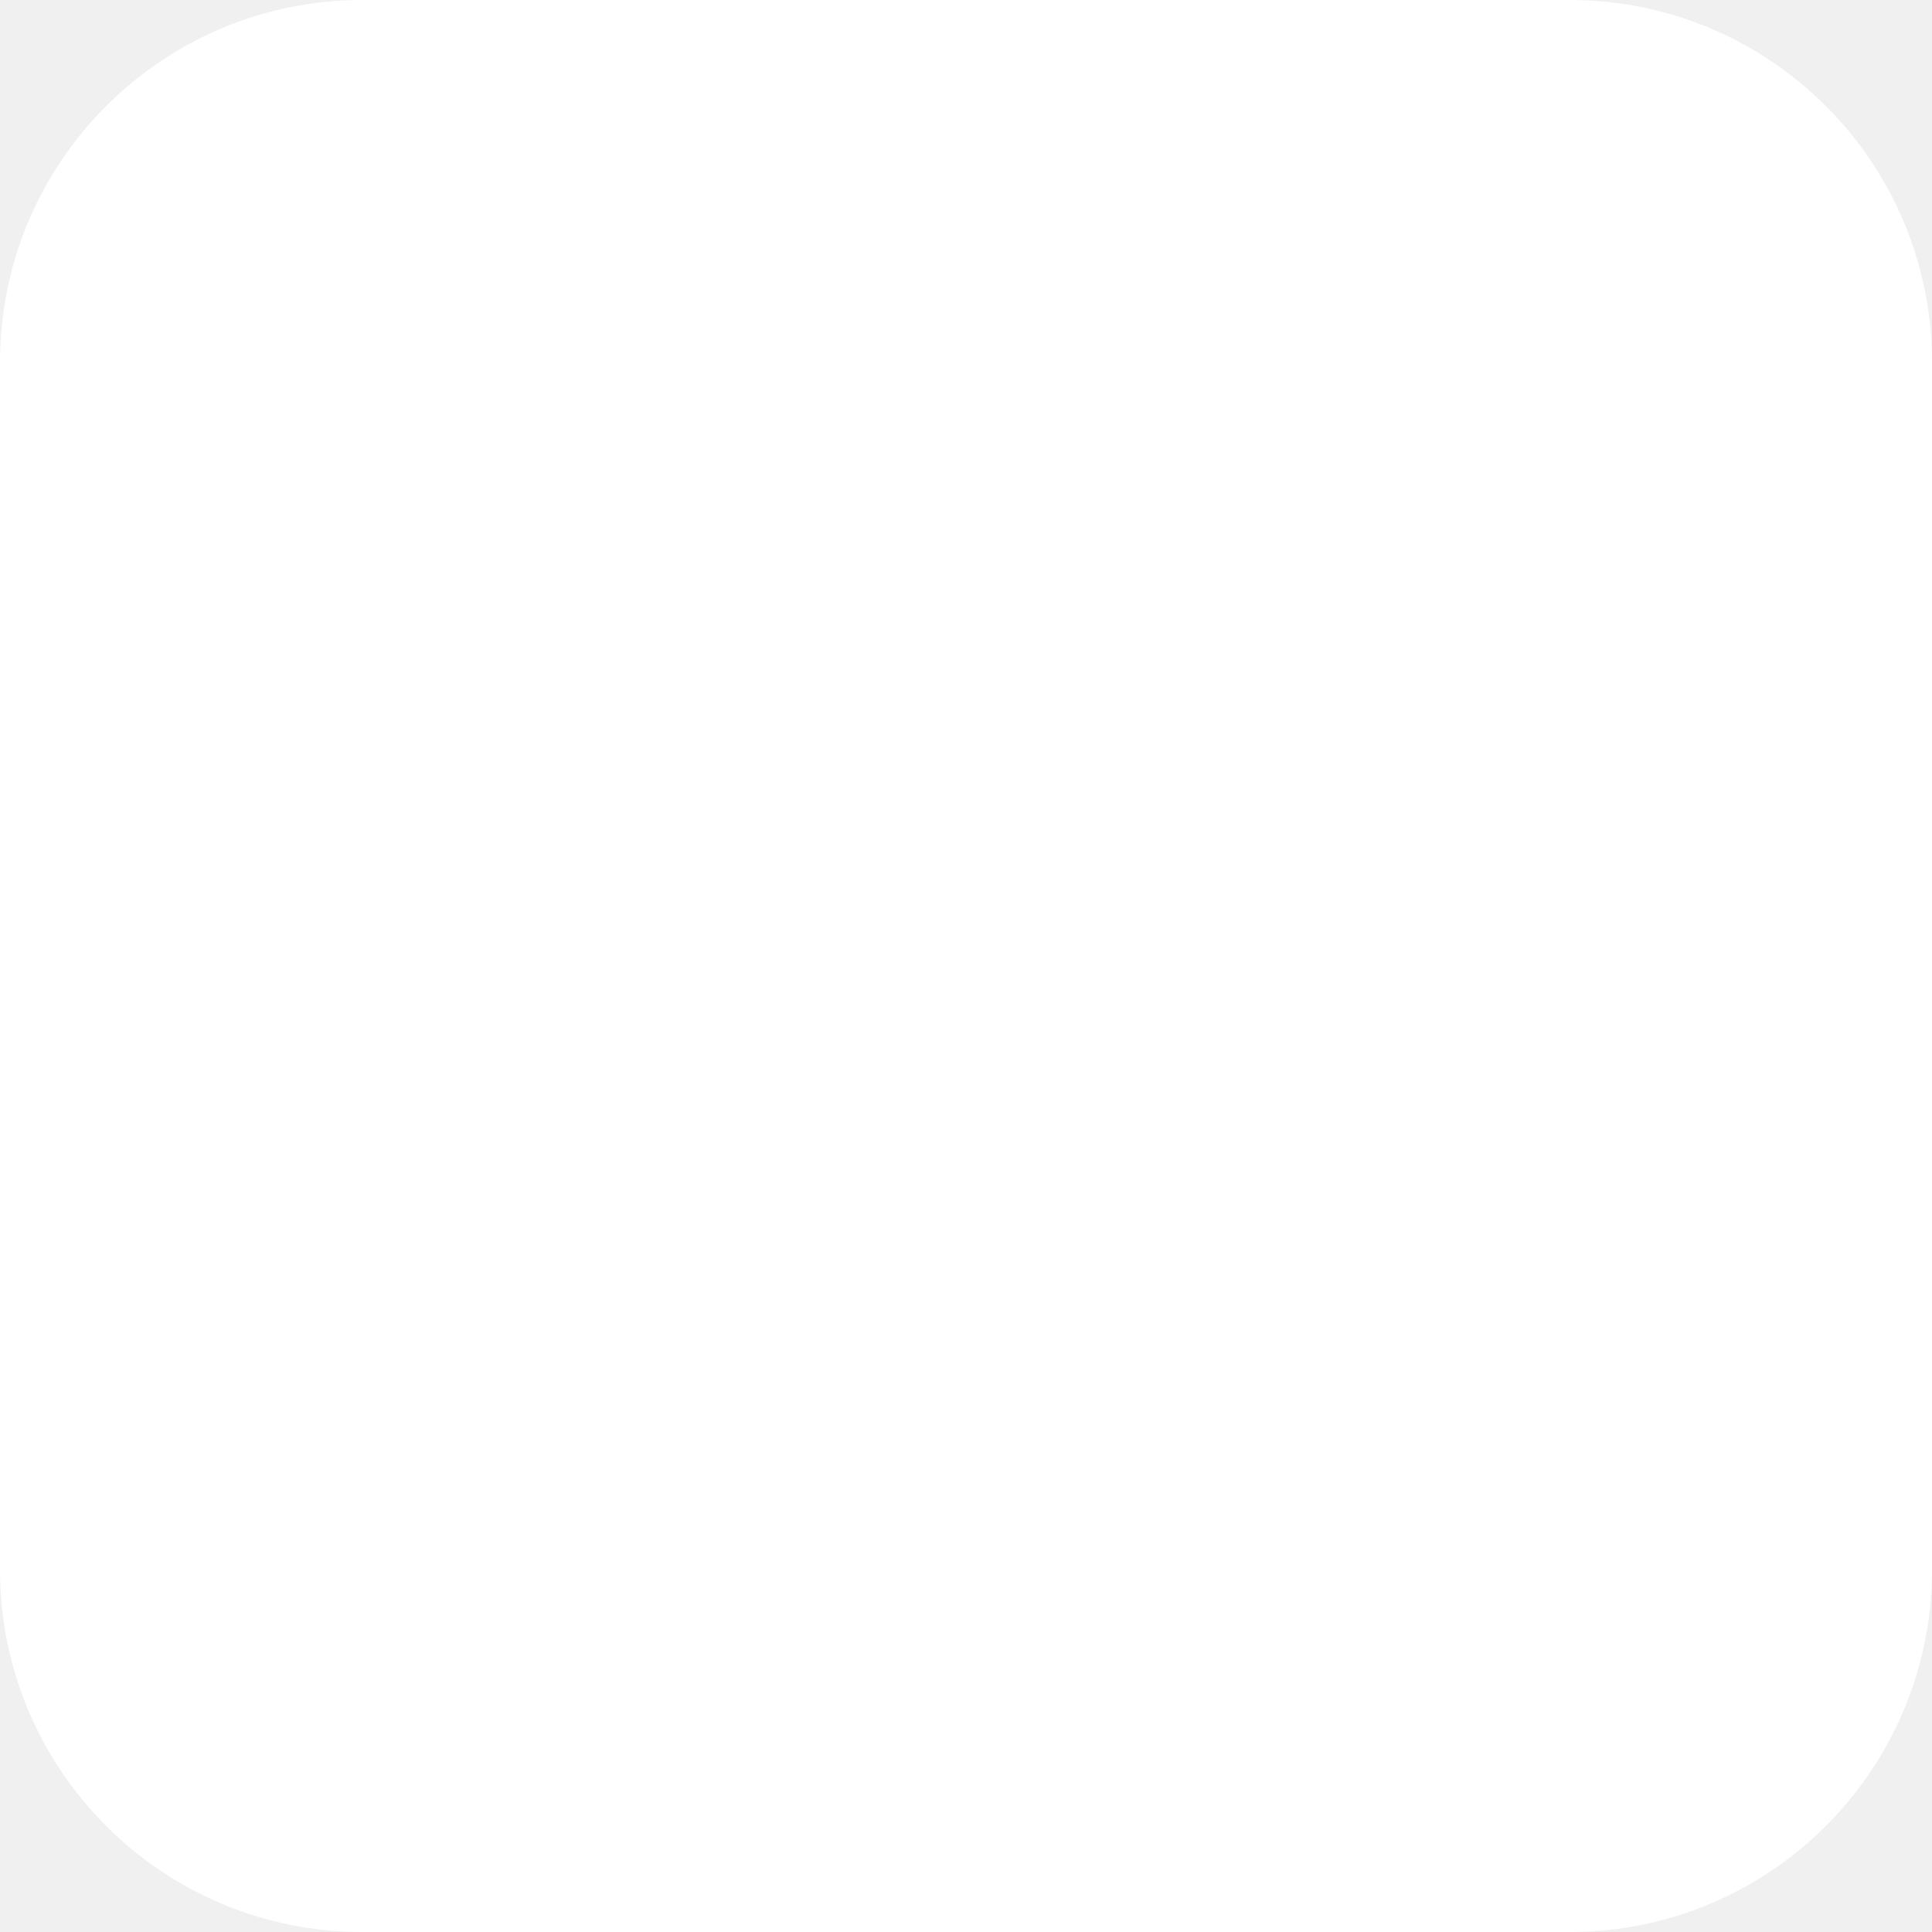
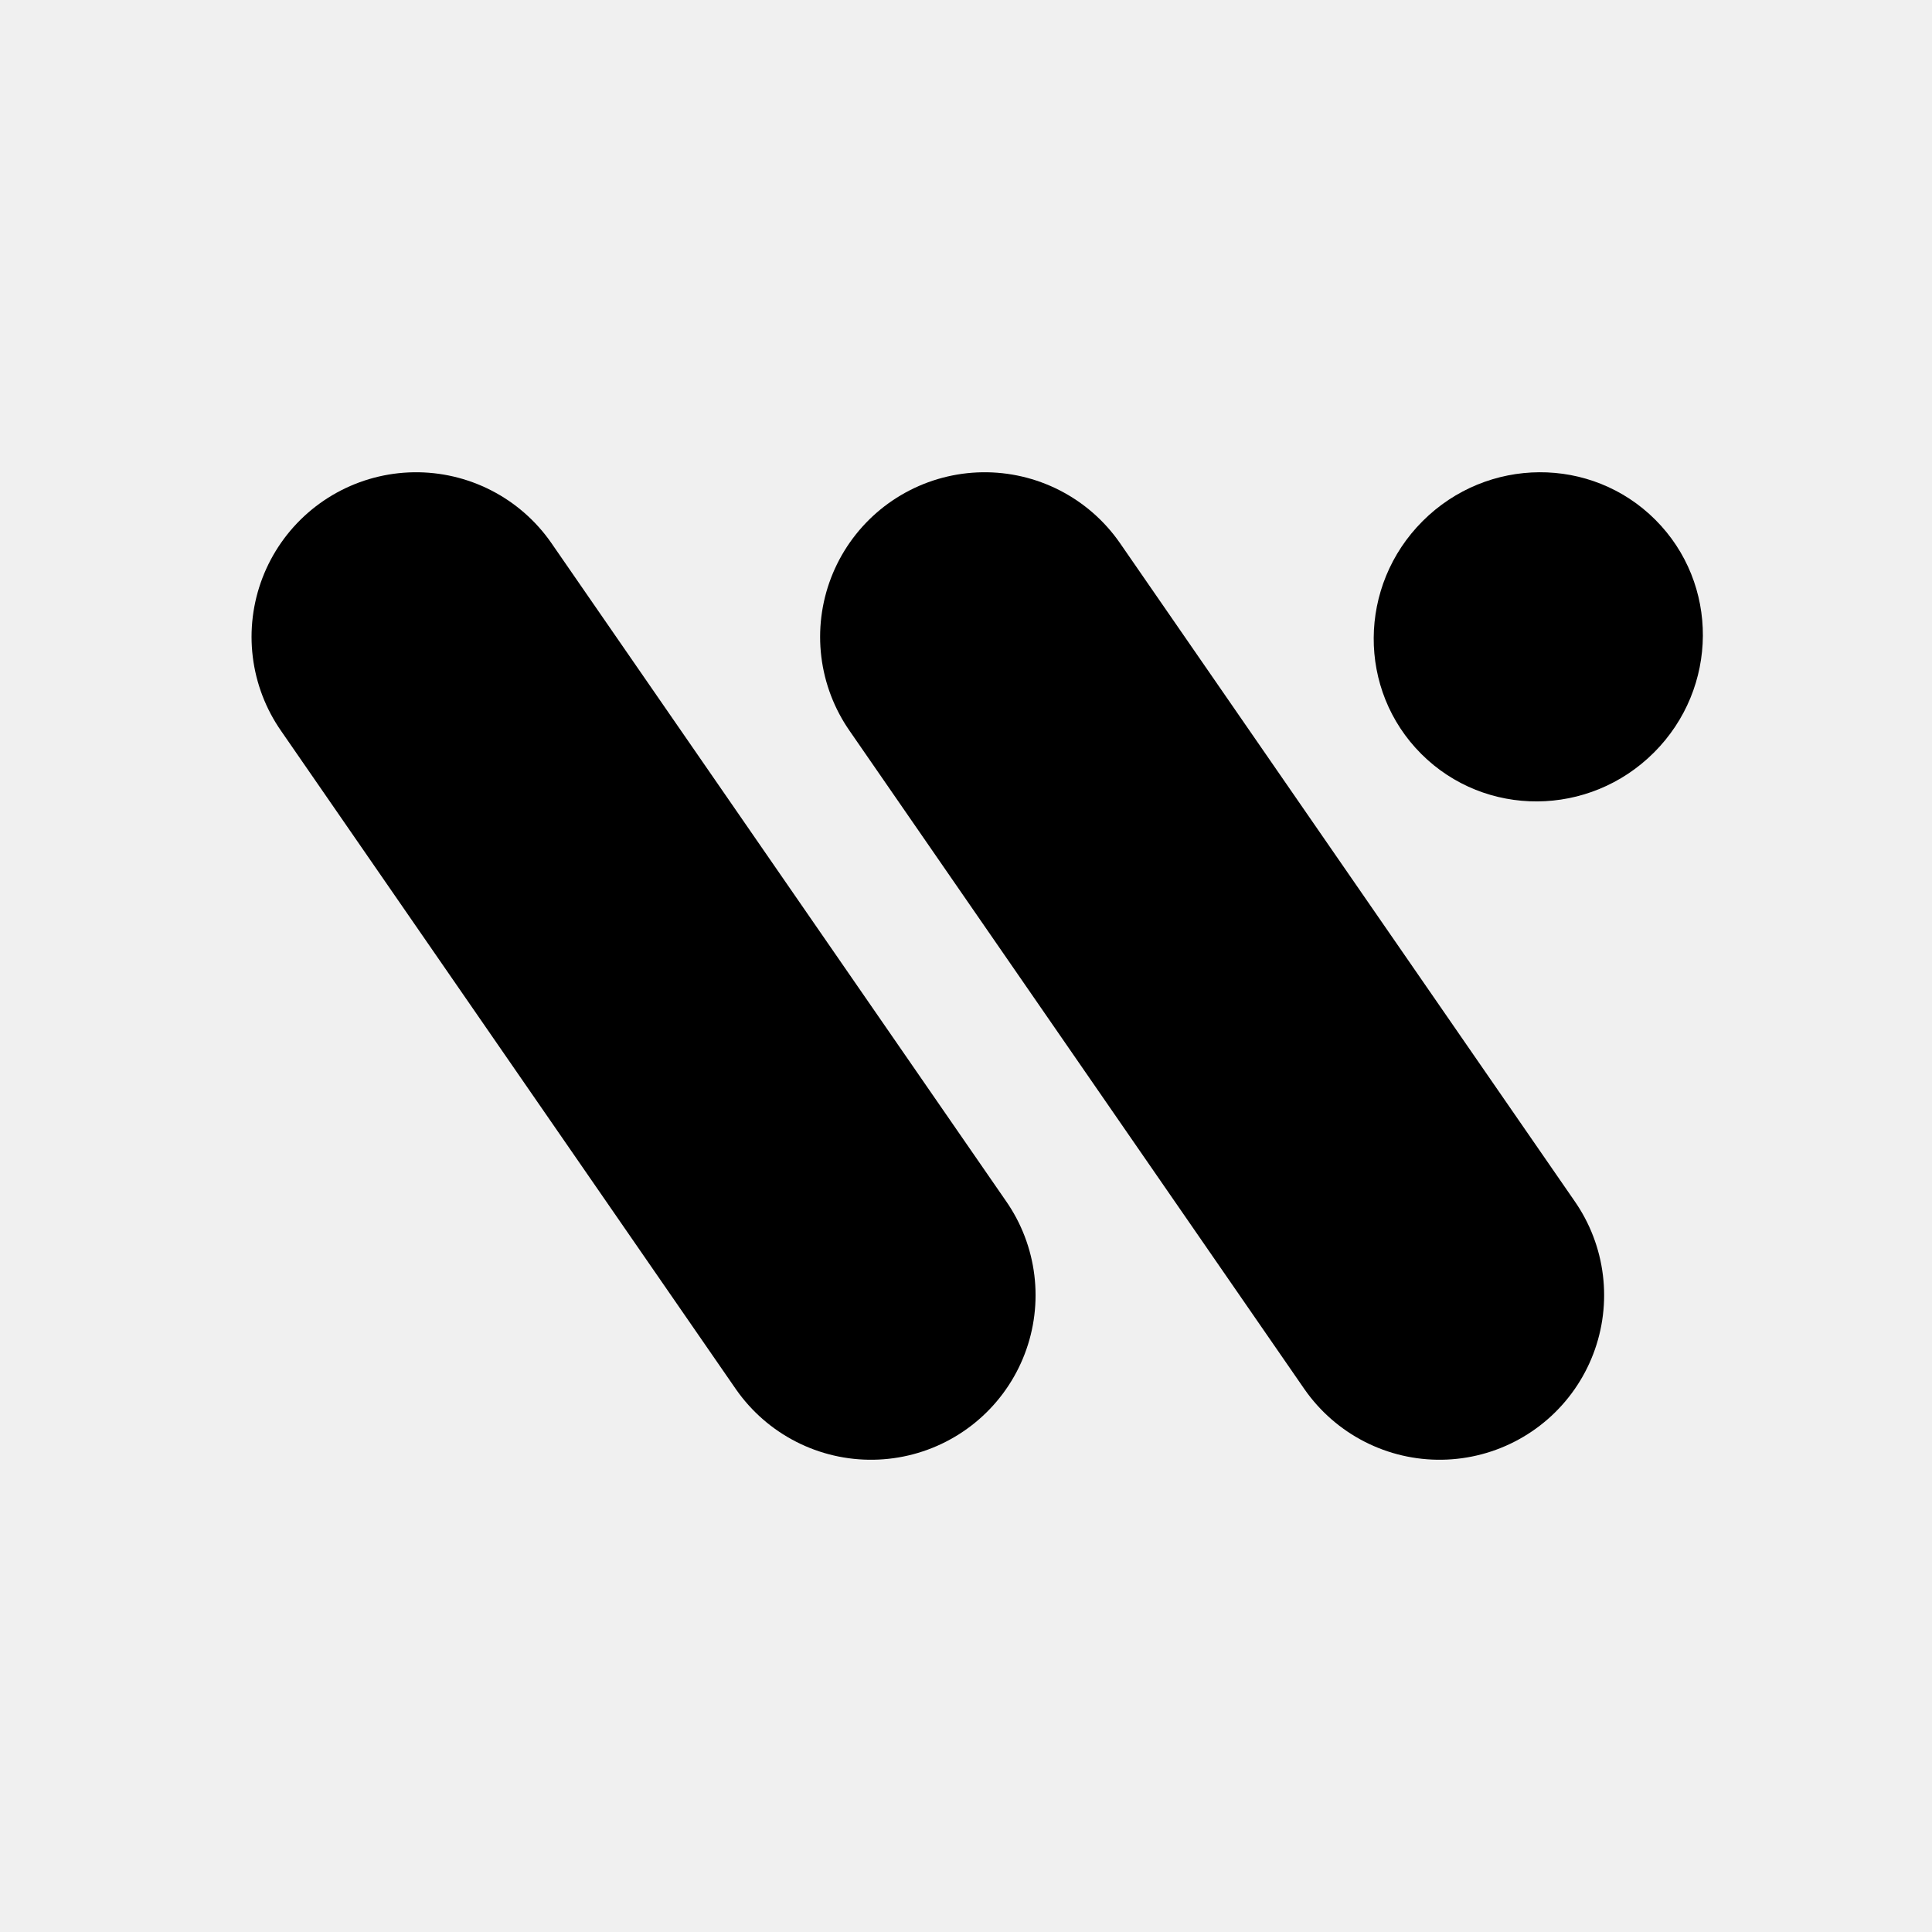
- <svg xmlns="http://www.w3.org/2000/svg" viewBox="0 0 32 32">
+ <svg xmlns="http://www.w3.org/2000/svg" viewBox="0 0 1024 1024">
  <style>
-         rect { fill: #fff; }
+         path {
+             fill: #000;
+             stroke: none;
+         }
+         line {
+             fill: none;
+             stroke: #000;
+             stroke-linecap: round;
+             stroke-miterlimit: 10;
+             stroke-width: 174.465px;
+         }
        @media (prefers-color-scheme: dark) {
-             rect { fill: #000; }
+             path {
+                 fill: #fff;
+             }
+             line {
+                 stroke: #fff;
+             }
        }
    </style>
-   <rect x="0" y="0" width="32" height="32" rx="6" />
+   <g>
+     <path d="M876.647,398.855c34.262-34.268,34.592-89.496.726-123.358-33.866-33.871-89.101-33.55-123.363.718-34.271,34.268-34.592,89.496-.726,123.358,33.856,33.871,89.092,33.55,123.354-.718Z" />
+     <line x1="220.559" y1="337.535" x2="461.639" y2="686.465" />
+     <line x1="521.908" y1="337.535" x2="762.987" y2="686.465" />
+   </g>
</svg>
